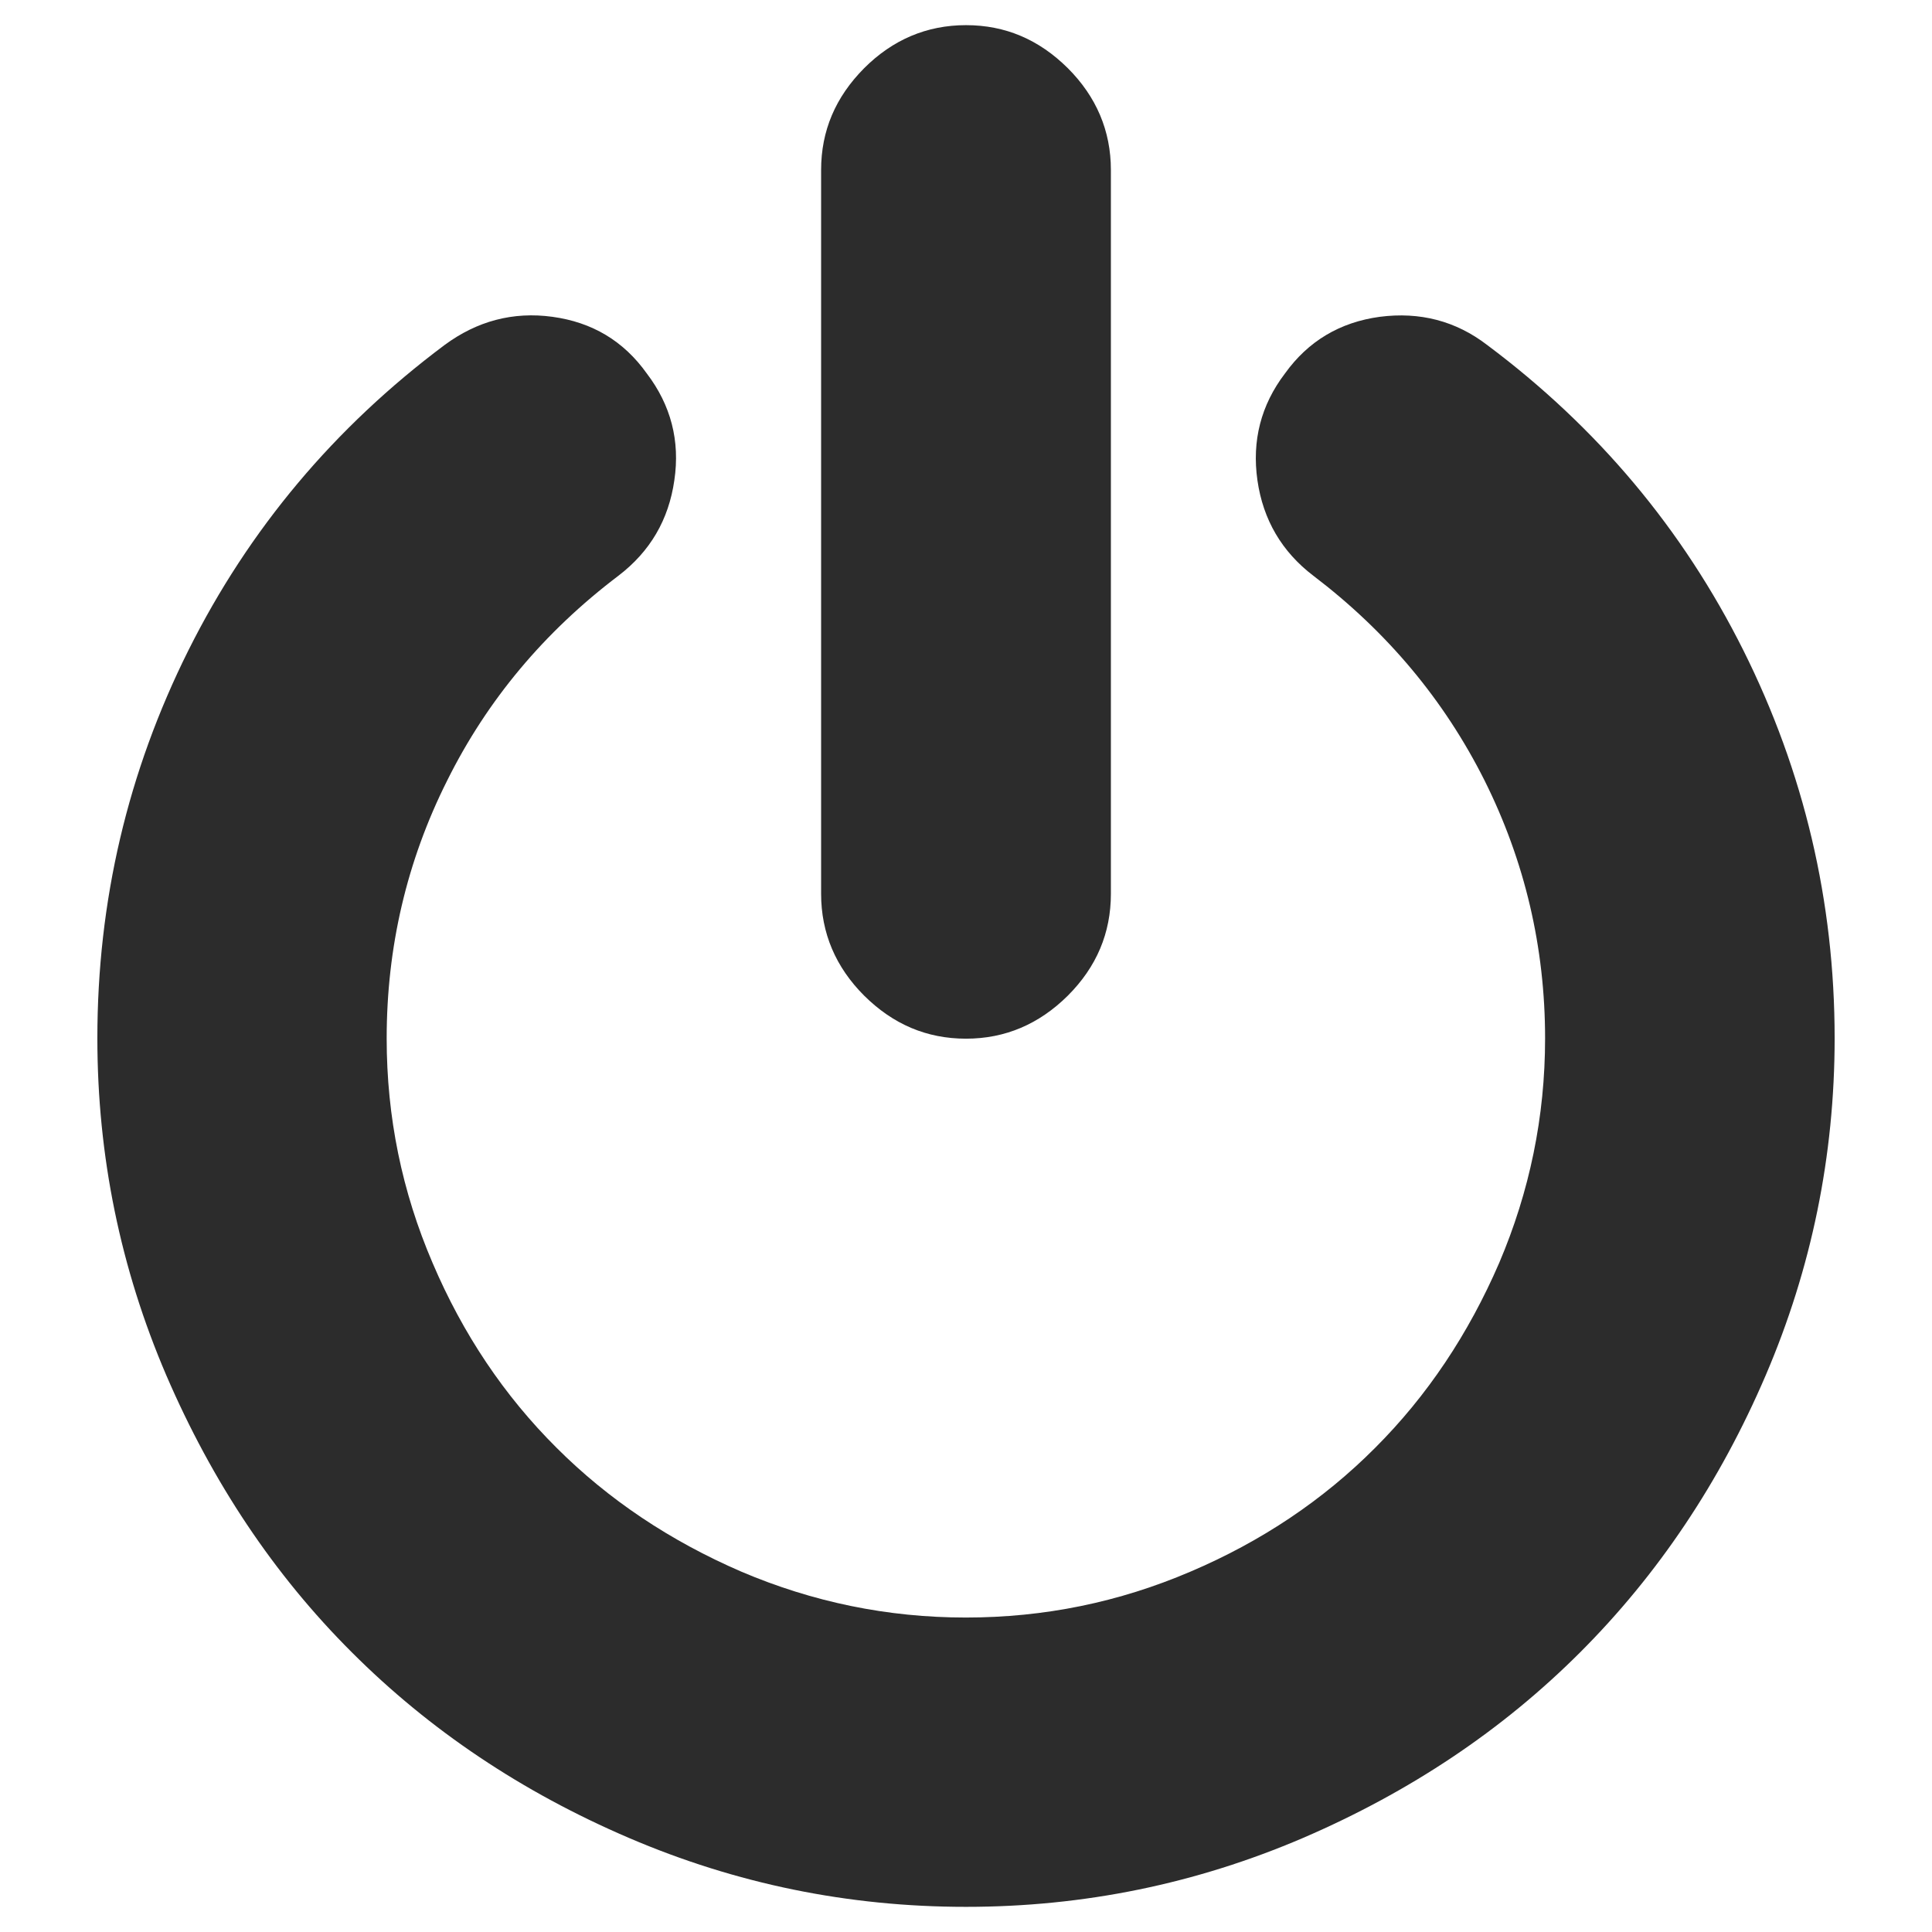
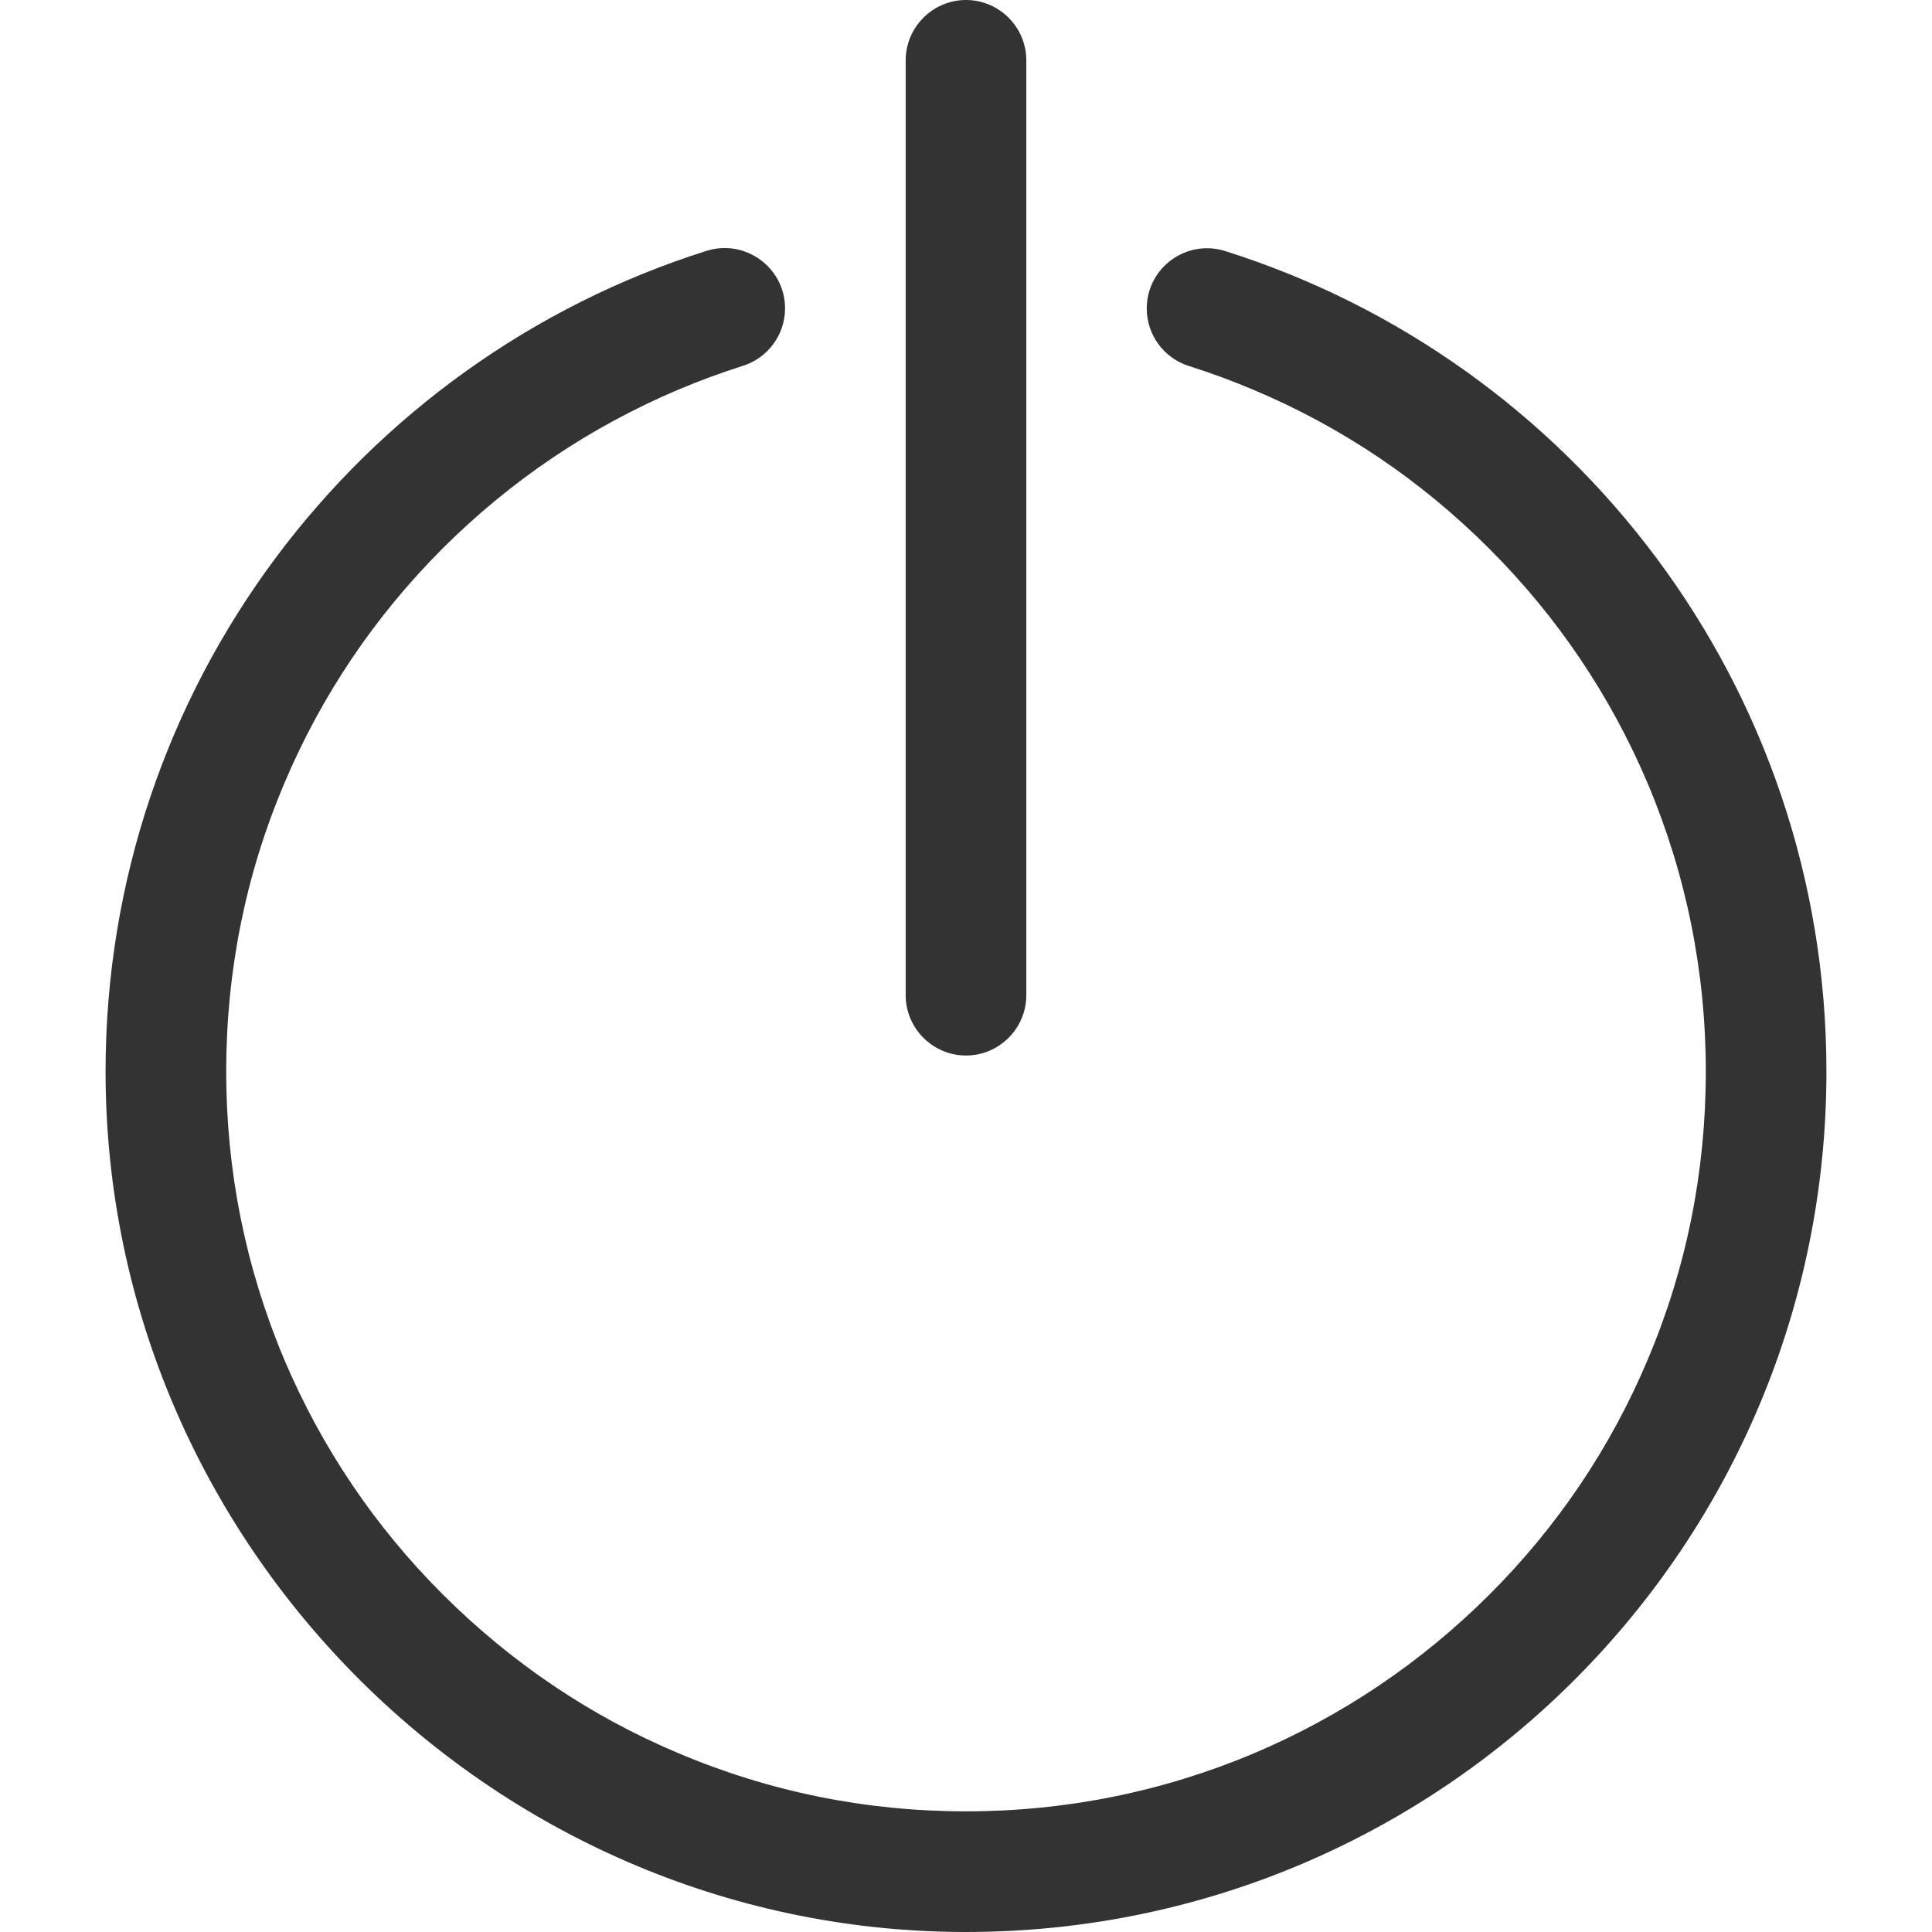
<svg xmlns="http://www.w3.org/2000/svg" class="icon" width="200px" height="200.00px" viewBox="0 0 1024 1024" version="1.1">
-   <path fill="#2c2c2c" d="M972.396 550.273c0 62.209-12.217 121.924-36.527 178.648-24.31 56.724-57.098 105.593-98.362 146.858s-90.134 73.928-146.858 98.362C633.924 998.451 574.458 1010.668 512 1010.668s-121.924-12.217-178.648-36.527-105.593-57.098-146.858-98.362c-41.265-41.14-73.928-90.134-98.362-146.858-24.31-56.724-36.527-116.19-36.527-178.648 0-72.681 16.082-141.123 48.246-205.576 32.164-64.328 77.418-118.184 135.762-161.818 17.204-12.716 36.278-17.827 57.222-14.96s37.649 12.716 49.992 30.045c12.716 16.705 17.703 35.655 14.586 56.599-2.992 20.944-12.841 37.774-29.671 50.615-39.145 29.671-69.44 65.7-90.758 108.585-21.443 42.761-32.039 88.389-32.039 136.635 0 41.639 8.103 81.158 24.31 118.932 16.082 37.774 38.023 70.437 65.7 97.988 27.551 27.551 60.214 49.368 97.988 65.7 37.774 16.082 77.418 24.31 118.932 24.31 41.639 0 81.158-8.103 119.057-24.31 37.774-16.082 70.437-38.023 97.988-65.7 27.551-27.551 49.368-60.214 65.7-97.988 16.082-37.774 24.31-77.418 24.31-118.932 0-48.246-10.721-93.874-32.039-136.635-21.443-42.761-51.737-78.914-90.758-108.585-16.705-12.716-26.679-29.671-29.671-50.615-2.992-20.944 1.87-39.893 14.586-56.599 12.342-17.204 29.172-27.177 50.241-30.045 21.193-2.743 40.267 2.119 56.973 14.96 58.344 43.633 103.598 97.49 135.762 161.818 32.164 64.453 48.371 133.02 48.371 205.576zM588.795 90.126v383.601c0 20.819-7.605 38.771-22.814 53.981-15.209 15.085-33.161 22.814-53.981 22.814-20.819 0-38.647-7.605-53.981-22.814-15.085-15.085-22.814-33.161-22.814-53.981V90.126c0-20.819 7.605-38.647 22.814-53.981 15.085-15.085 33.161-22.814 53.981-22.814 20.819 0 38.647 7.605 53.981 22.814 15.085 15.085 22.814 33.161 22.814 53.981z" />
+   <path fill="#333333" d="M968.047 567.936c0 250.551-201.999 453.849-452.051 456.047-251.85 2.198-460.043-204.197-460.043-456.047 0-203.897 133.867-376.626 318.484-434.968 20.58-6.494 41.659 8.891 41.659 30.47 0 13.986-9.091 26.274-22.378 30.47-11.588 3.696-23.077 7.892-34.366 12.687-46.654 19.78-88.612 48.052-124.676 84.017C198.611 326.675 170.339 368.634 150.659 415.287c-20.48 48.252-30.769 99.601-30.769 152.648 0 52.947 10.39 104.296 30.769 152.648C170.439 767.238 198.711 809.196 234.775 845.16s77.923 64.336 124.676 84.017C407.704 949.656 459.053 960.046 512 960.046s104.296-10.39 152.648-30.769c46.654-19.78 88.612-48.052 124.676-84.017s64.336-77.923 84.017-124.676c20.48-48.352 30.769-99.601 30.769-152.648 0-52.947-10.39-104.296-30.769-152.648C853.561 368.634 825.289 326.675 789.225 290.711c-36.064-36.064-77.923-64.336-124.676-84.017-11.289-4.795-22.677-8.991-34.366-12.687-13.287-4.196-22.378-16.484-22.378-30.47 0-21.579 20.979-36.963 41.559-30.47 184.816 58.242 318.683 230.871 318.683 434.868zM543.968 527.476c0 17.583-14.386 31.968-31.968 31.968s-31.968-14.386-31.968-31.968V31.968c0-17.583 14.386-31.968 31.968-31.968s31.968 14.386 31.968 31.968v495.508z" />
</svg>
